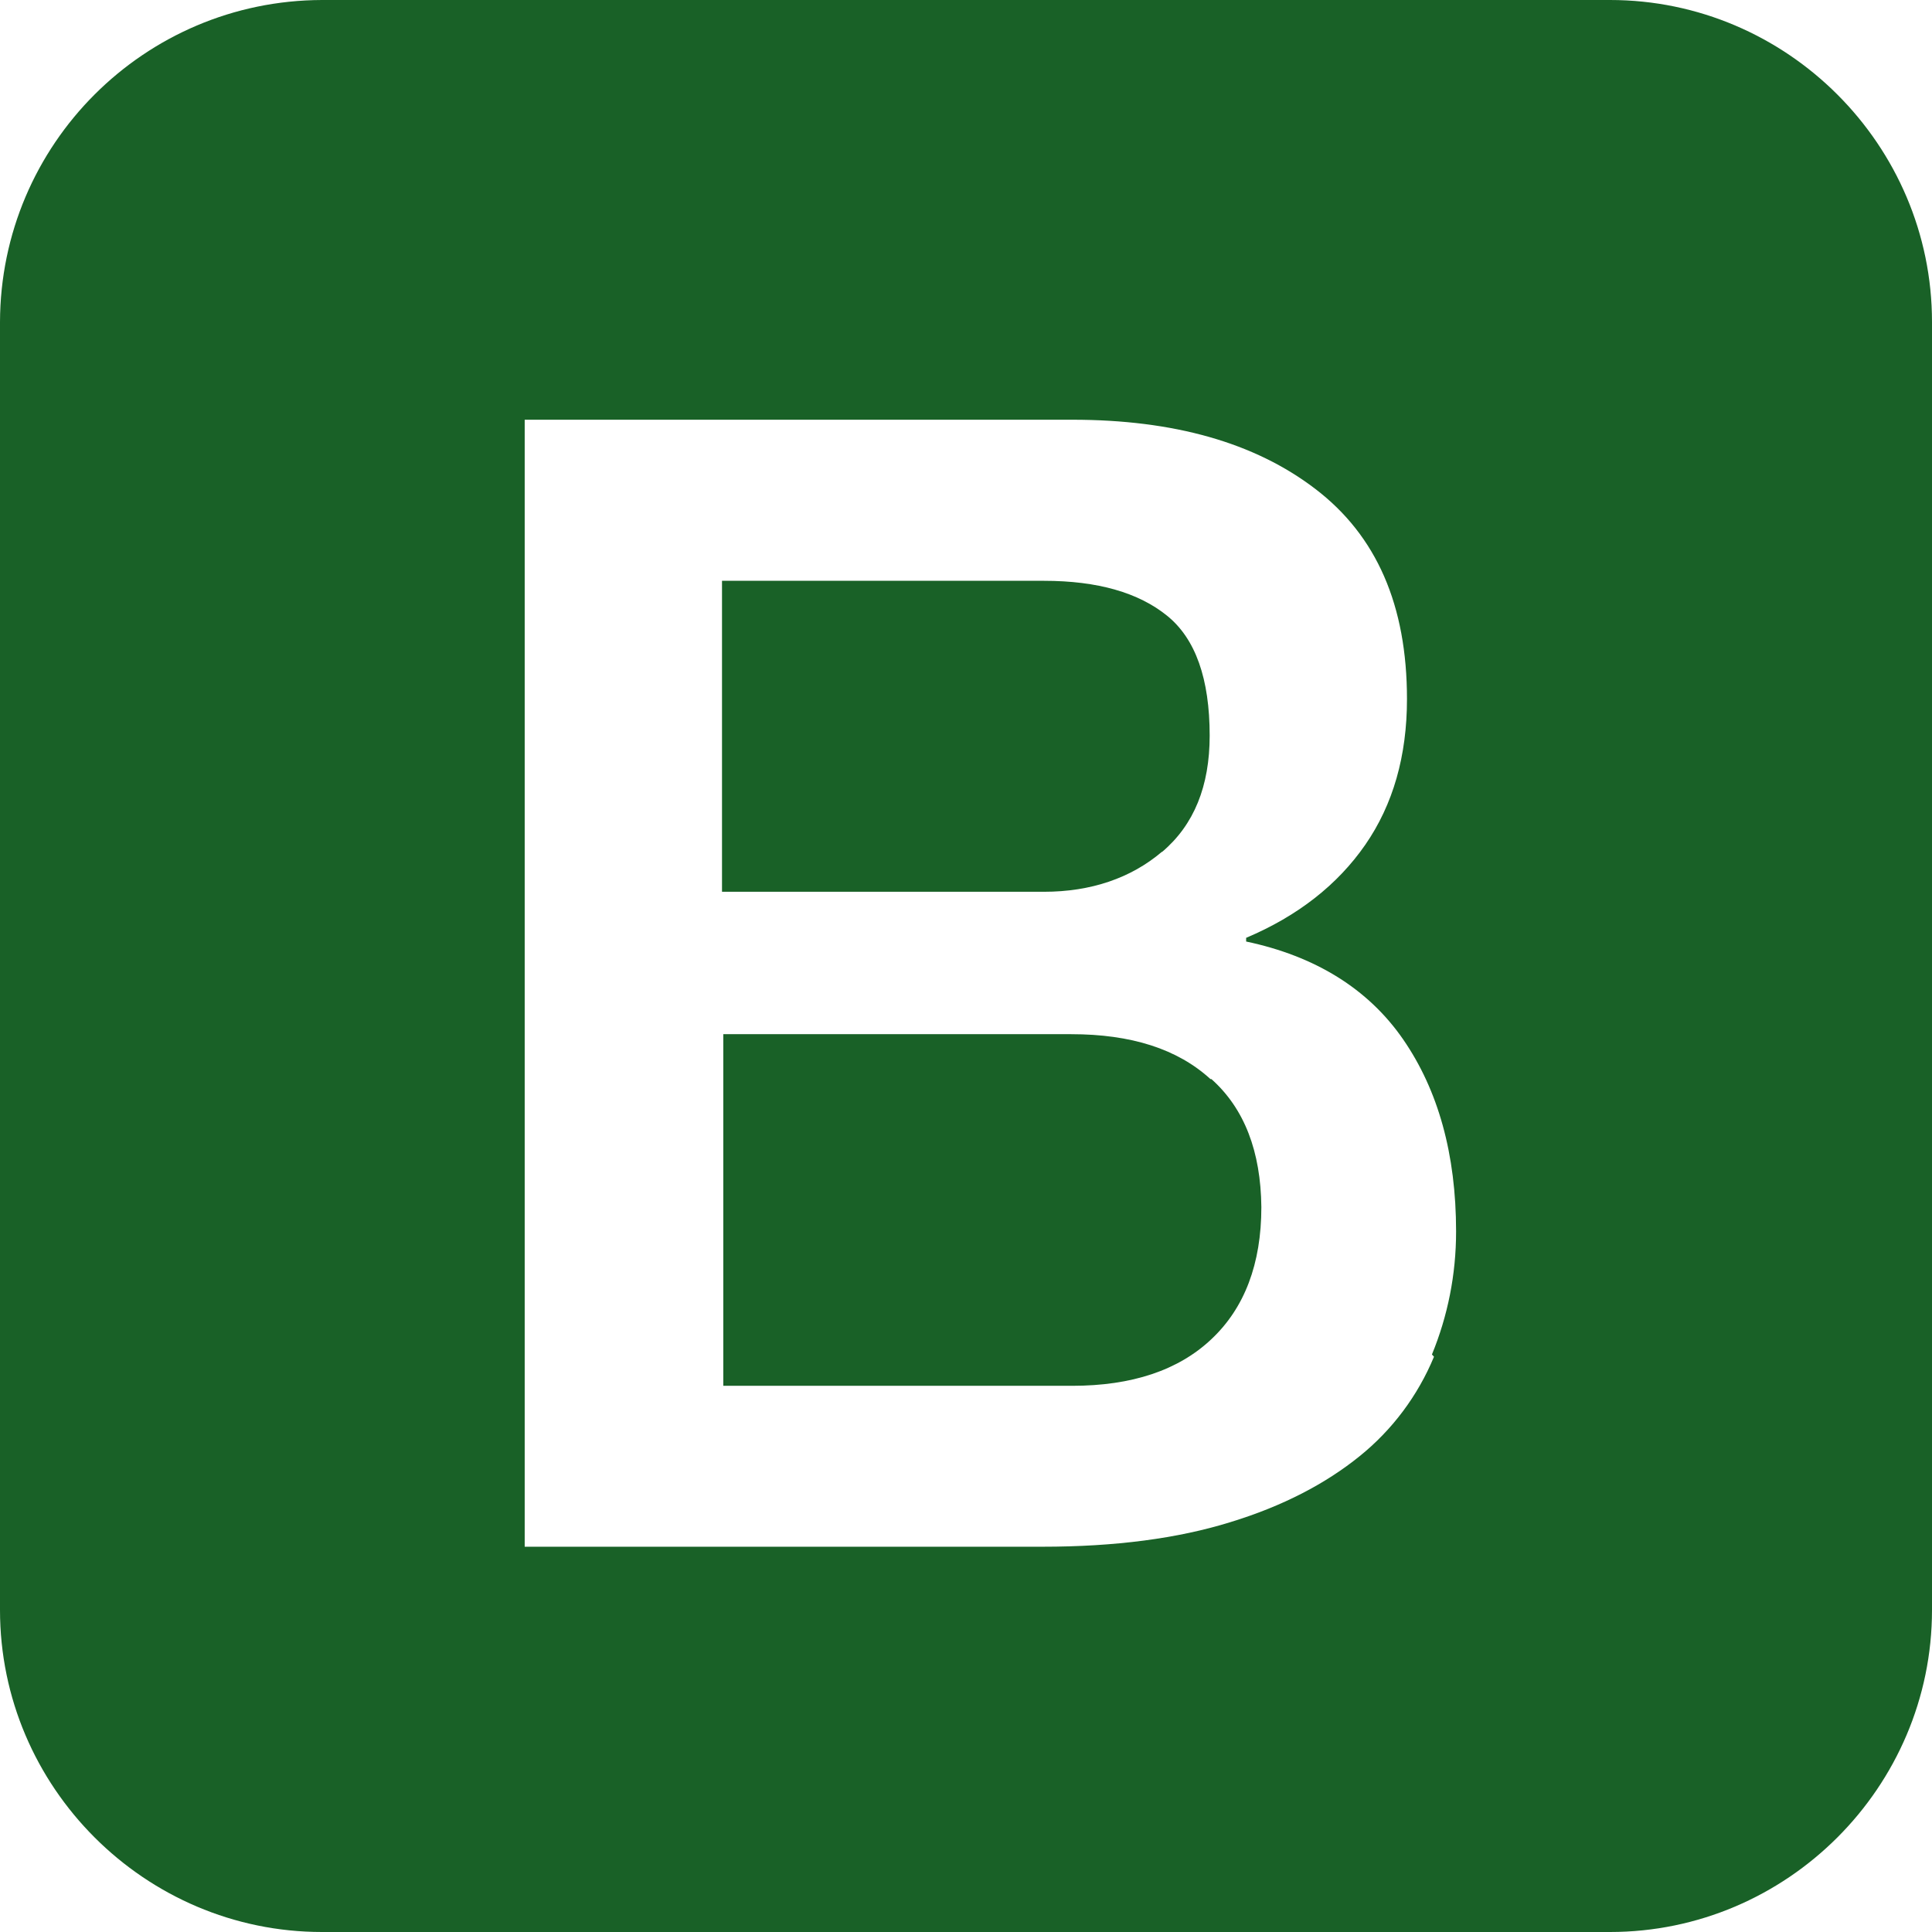
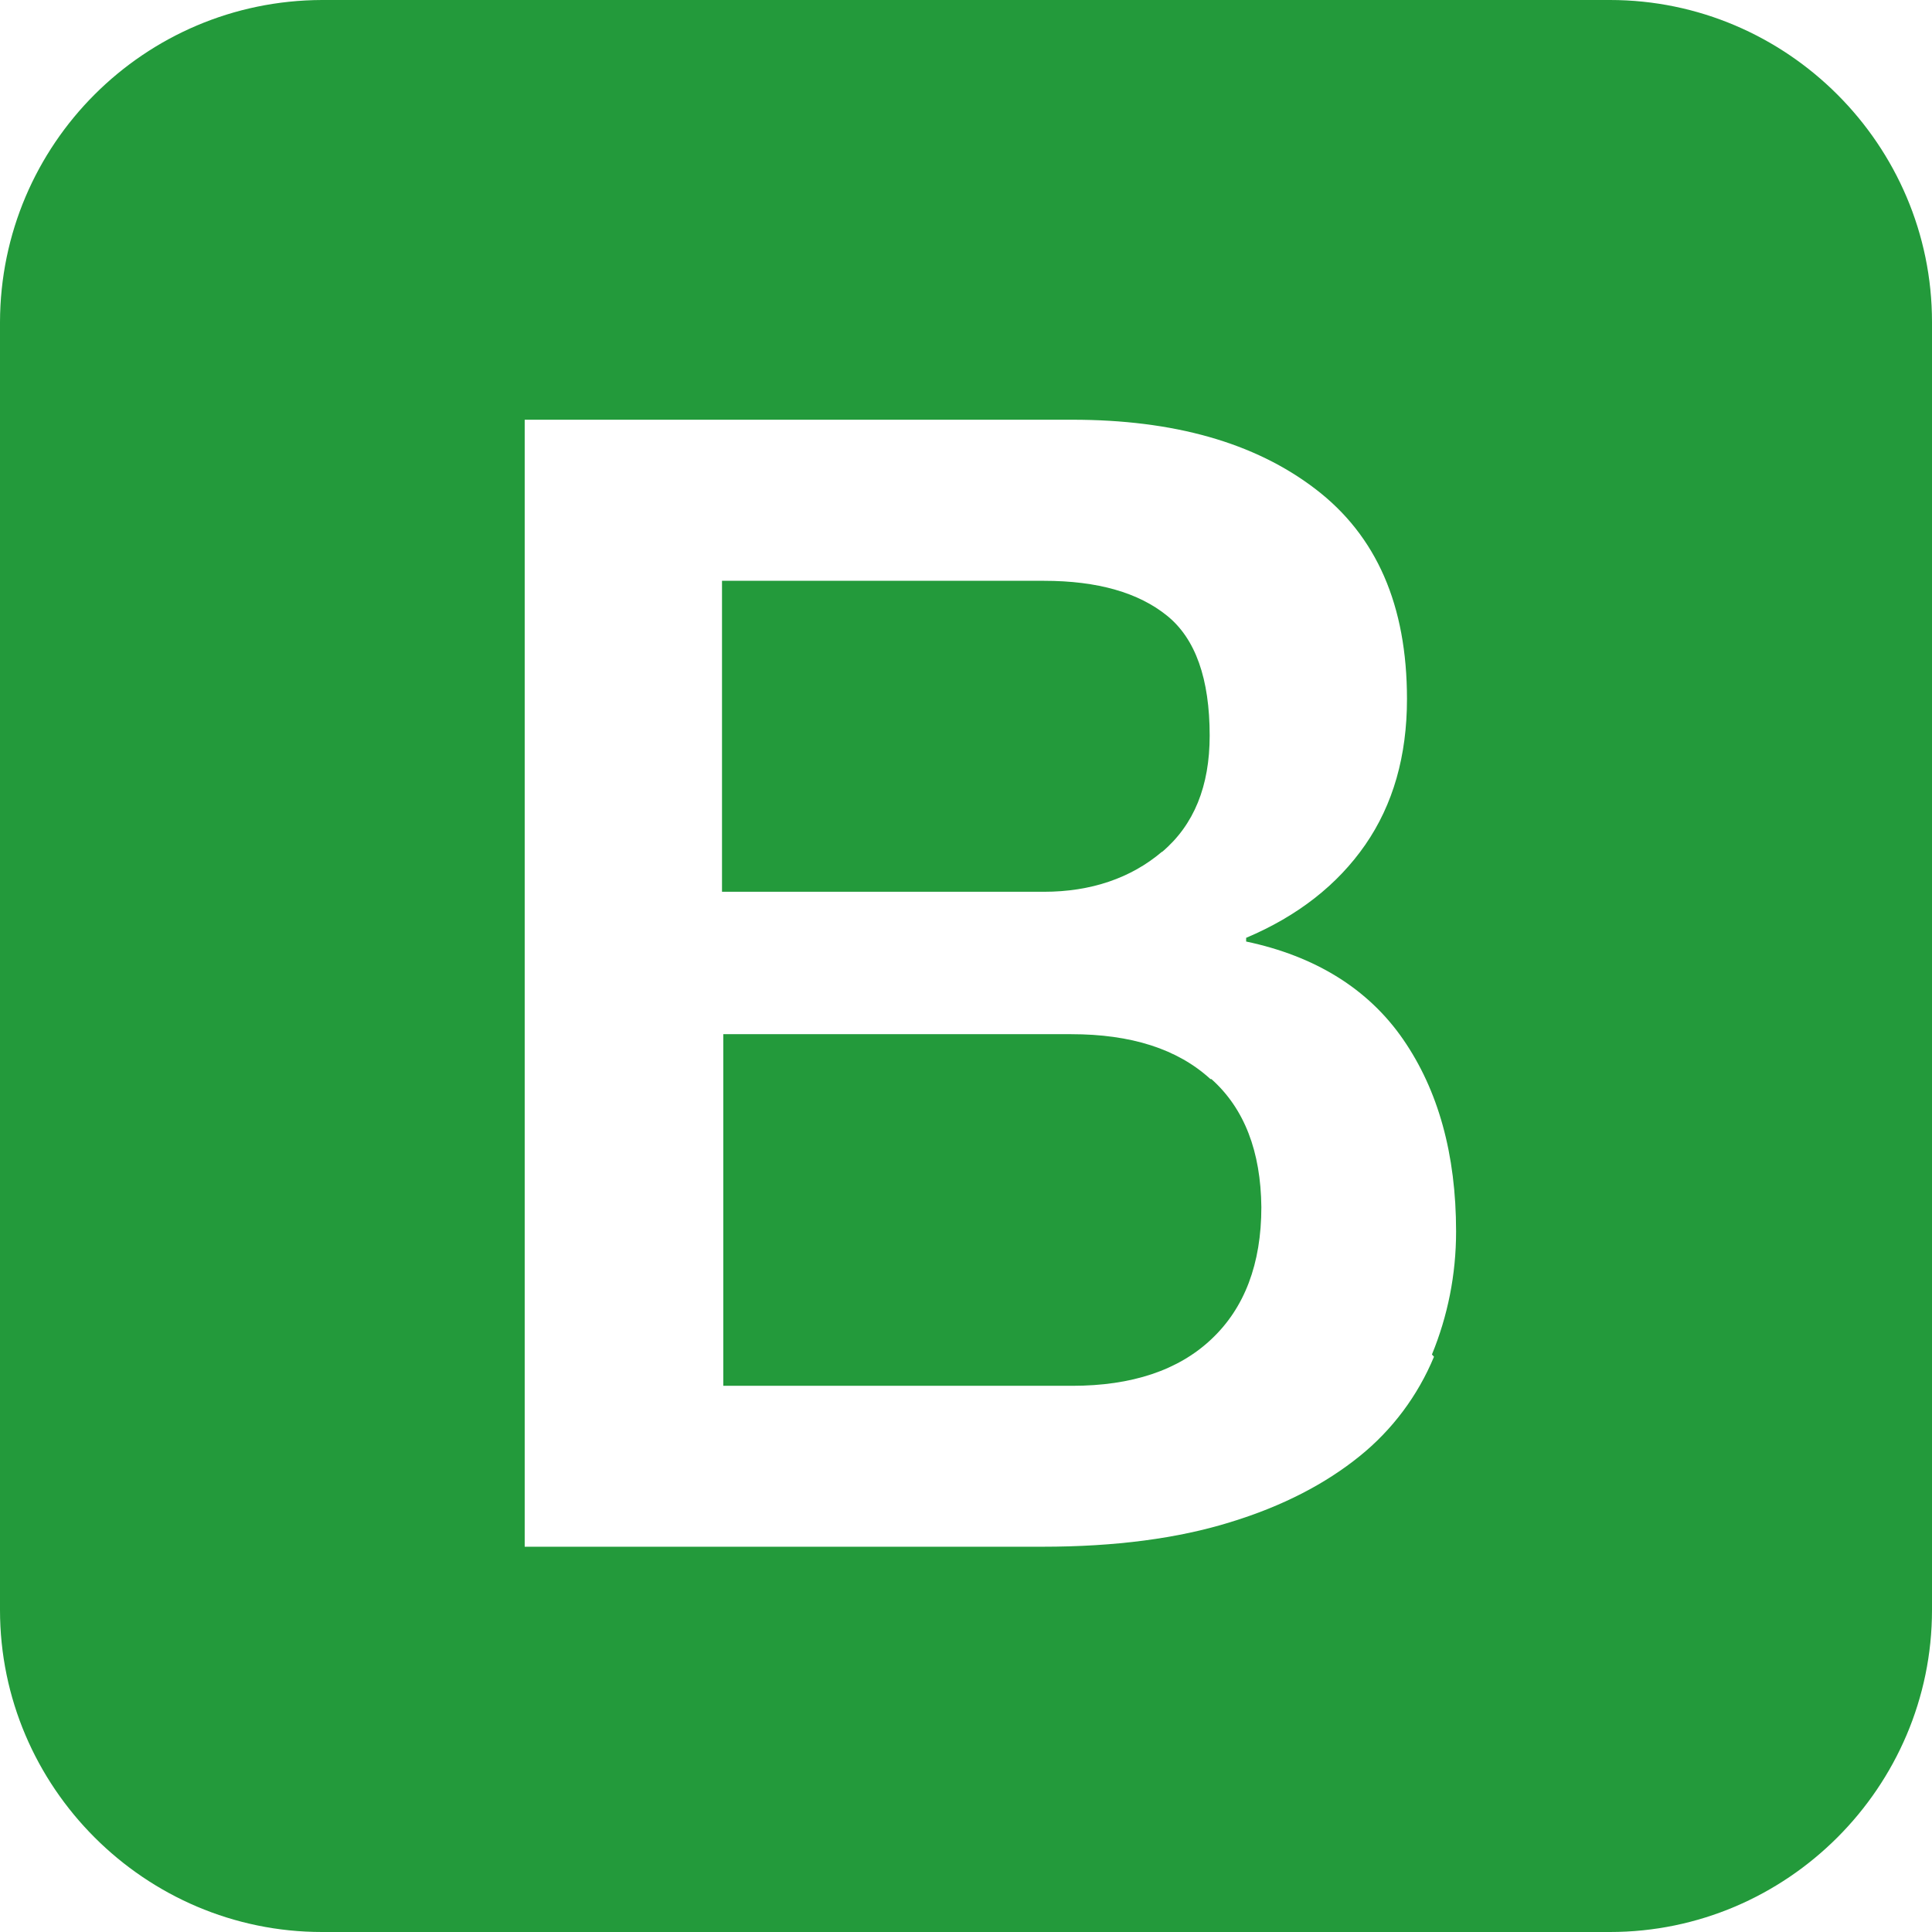
- <svg xmlns="http://www.w3.org/2000/svg" role="img" viewBox="0 0 24 24" fill="#196127">
+ <svg xmlns="http://www.w3.org/2000/svg" role="img" viewBox="0 0 24 24" fill="#239a3b">
  <path d="M20 0H4C1.793.006.006 1.793 0 4v16c0 2.2 1.8 4 4 4h16c2.2 0 4-1.8 4-4V4c0-2.2-1.8-4-4-4zm-2.187 16.855c-.2.482-.517.907-.923 1.234-.42.34-.952.62-1.607.82-.654.203-1.432.305-2.333.305H6.518v-14h6.802c1.258 0 2.266.283 3.02.86.76.58 1.138 1.444 1.138 2.61 0 .705-.172 1.31-.518 1.81-.344.497-.84.886-1.48 1.156v.046c.854.18 1.515.585 1.95 1.215s.658 1.426.658 2.387c0 .538-.104 1.05-.3 1.528l.025.027zm-2.776-3.45c-.41-.375-.986-.558-1.73-.558H8.985v4.368h4.334c.74 0 1.32-.192 1.73-.58.41-.385.62-.934.62-1.64-.007-.69-.21-1.224-.62-1.59h-.017zm-.6-2.823c.396-.336.59-.817.59-1.444 0-.704-.175-1.204-.53-1.49-.352-.285-.86-.433-1.528-.433h-4v3.863h4c.583 0 1.08-.17 1.464-.496z" />
</svg>
